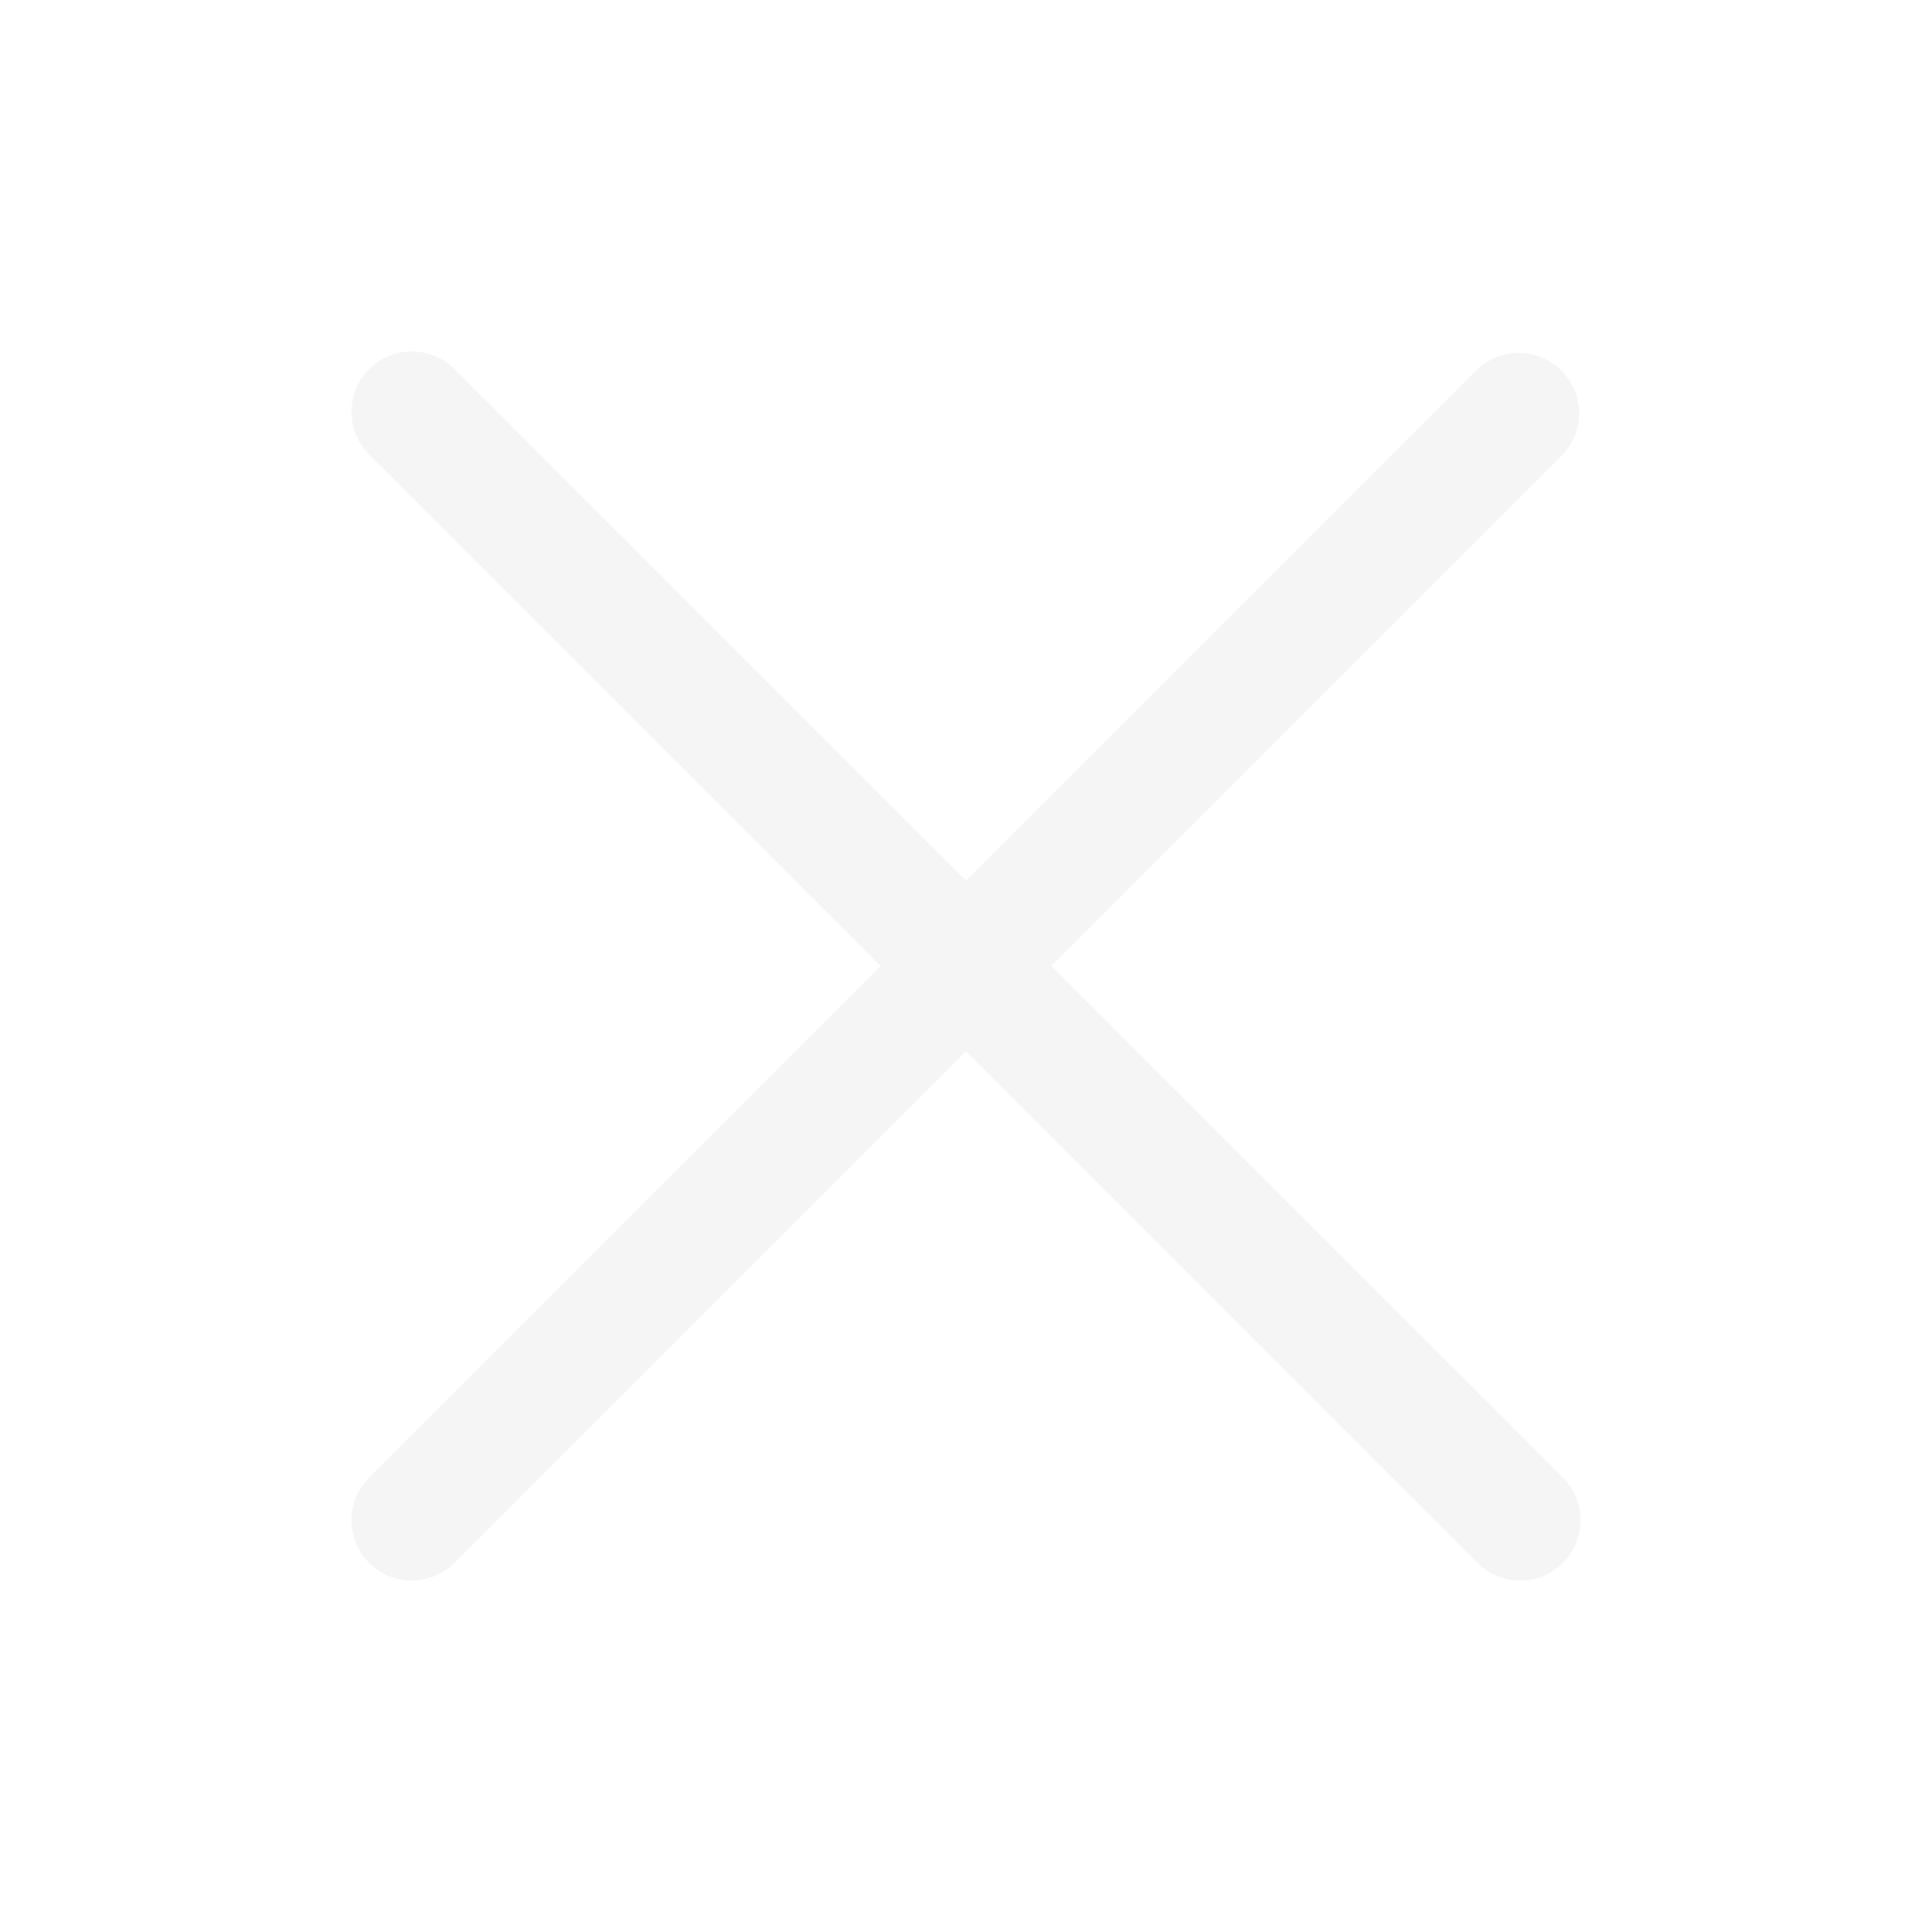
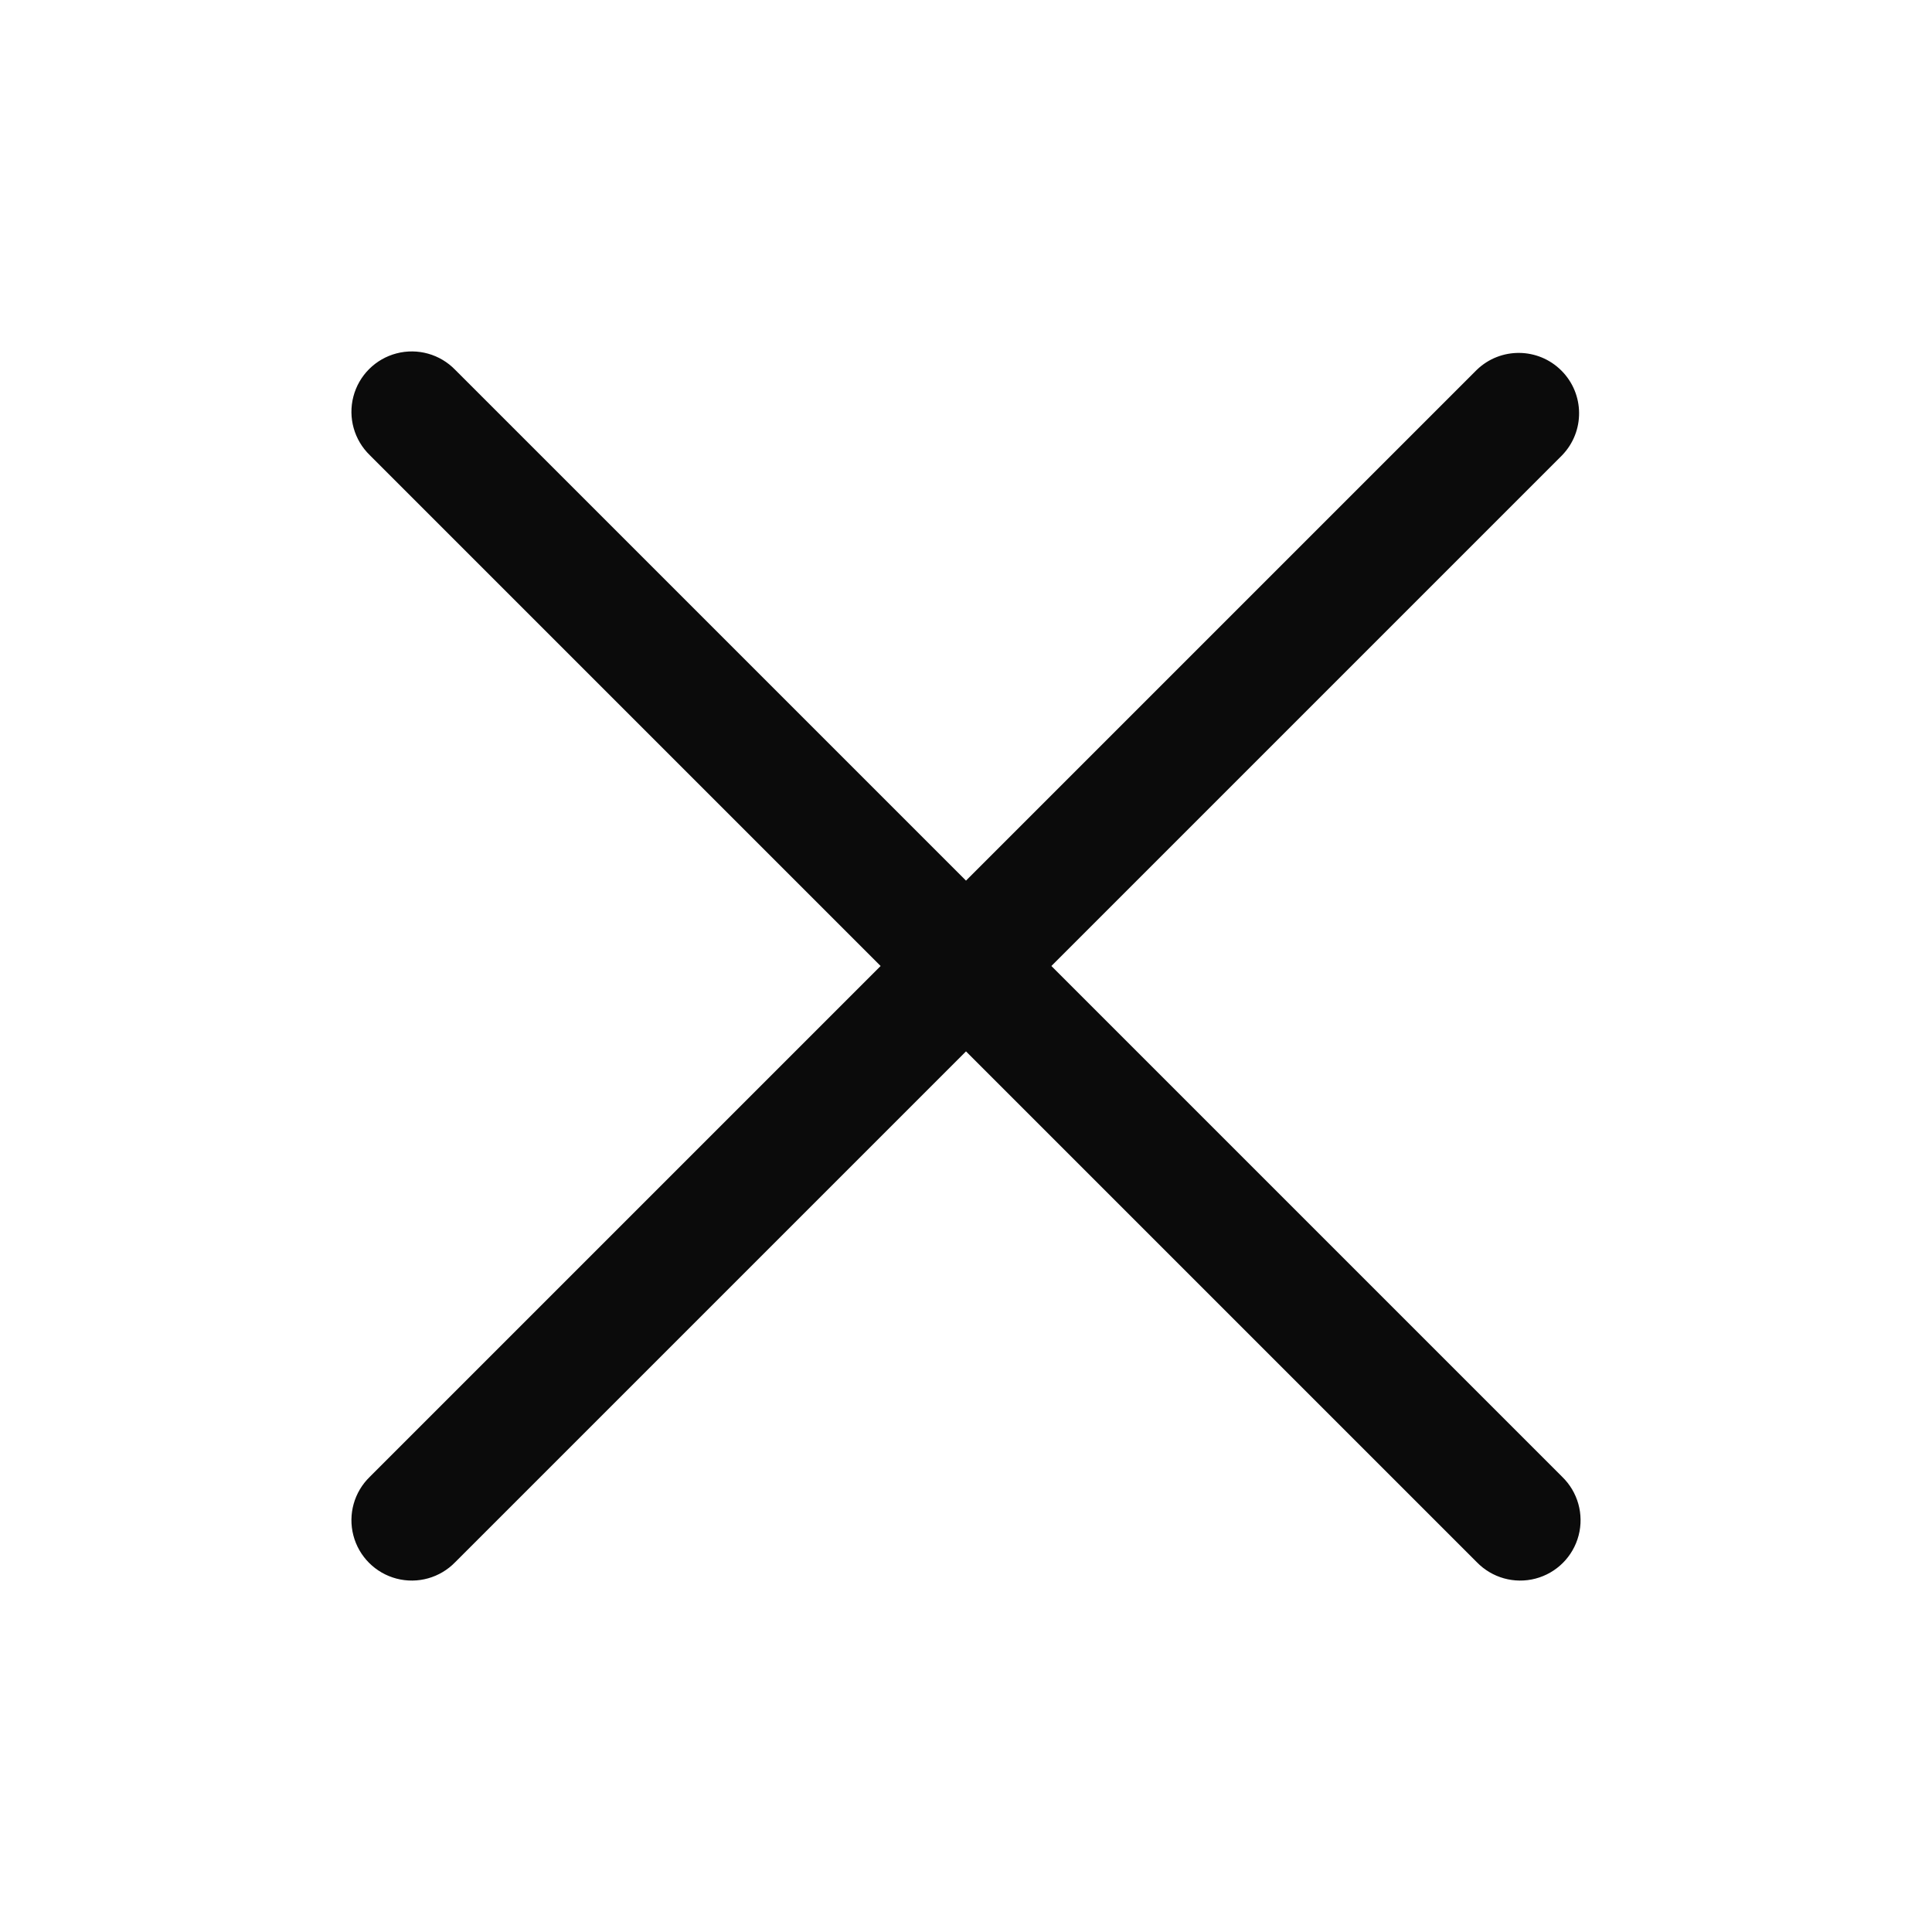
- <svg xmlns="http://www.w3.org/2000/svg" width="16" height="16" viewBox="0 0 16 16" fill="whitesmoke">
+ <svg xmlns="http://www.w3.org/2000/svg" width="16" height="16" viewBox="0 0 16 16" fill="#0b0b0b">
  <path d="M8.707 8l4.23 4.23a.5.5 0 1 1-.707.707L8 8.707l-4.23 4.23a.5.5 0 1 1-.707-.707L7.293 8l-4.23-4.23a.5.5 0 1 1 .707-.707L8 7.293l4.23-4.23a.5.5 0 0 1 .707.707L8.707 8z" fill-rule="evenodd" />
</svg>
